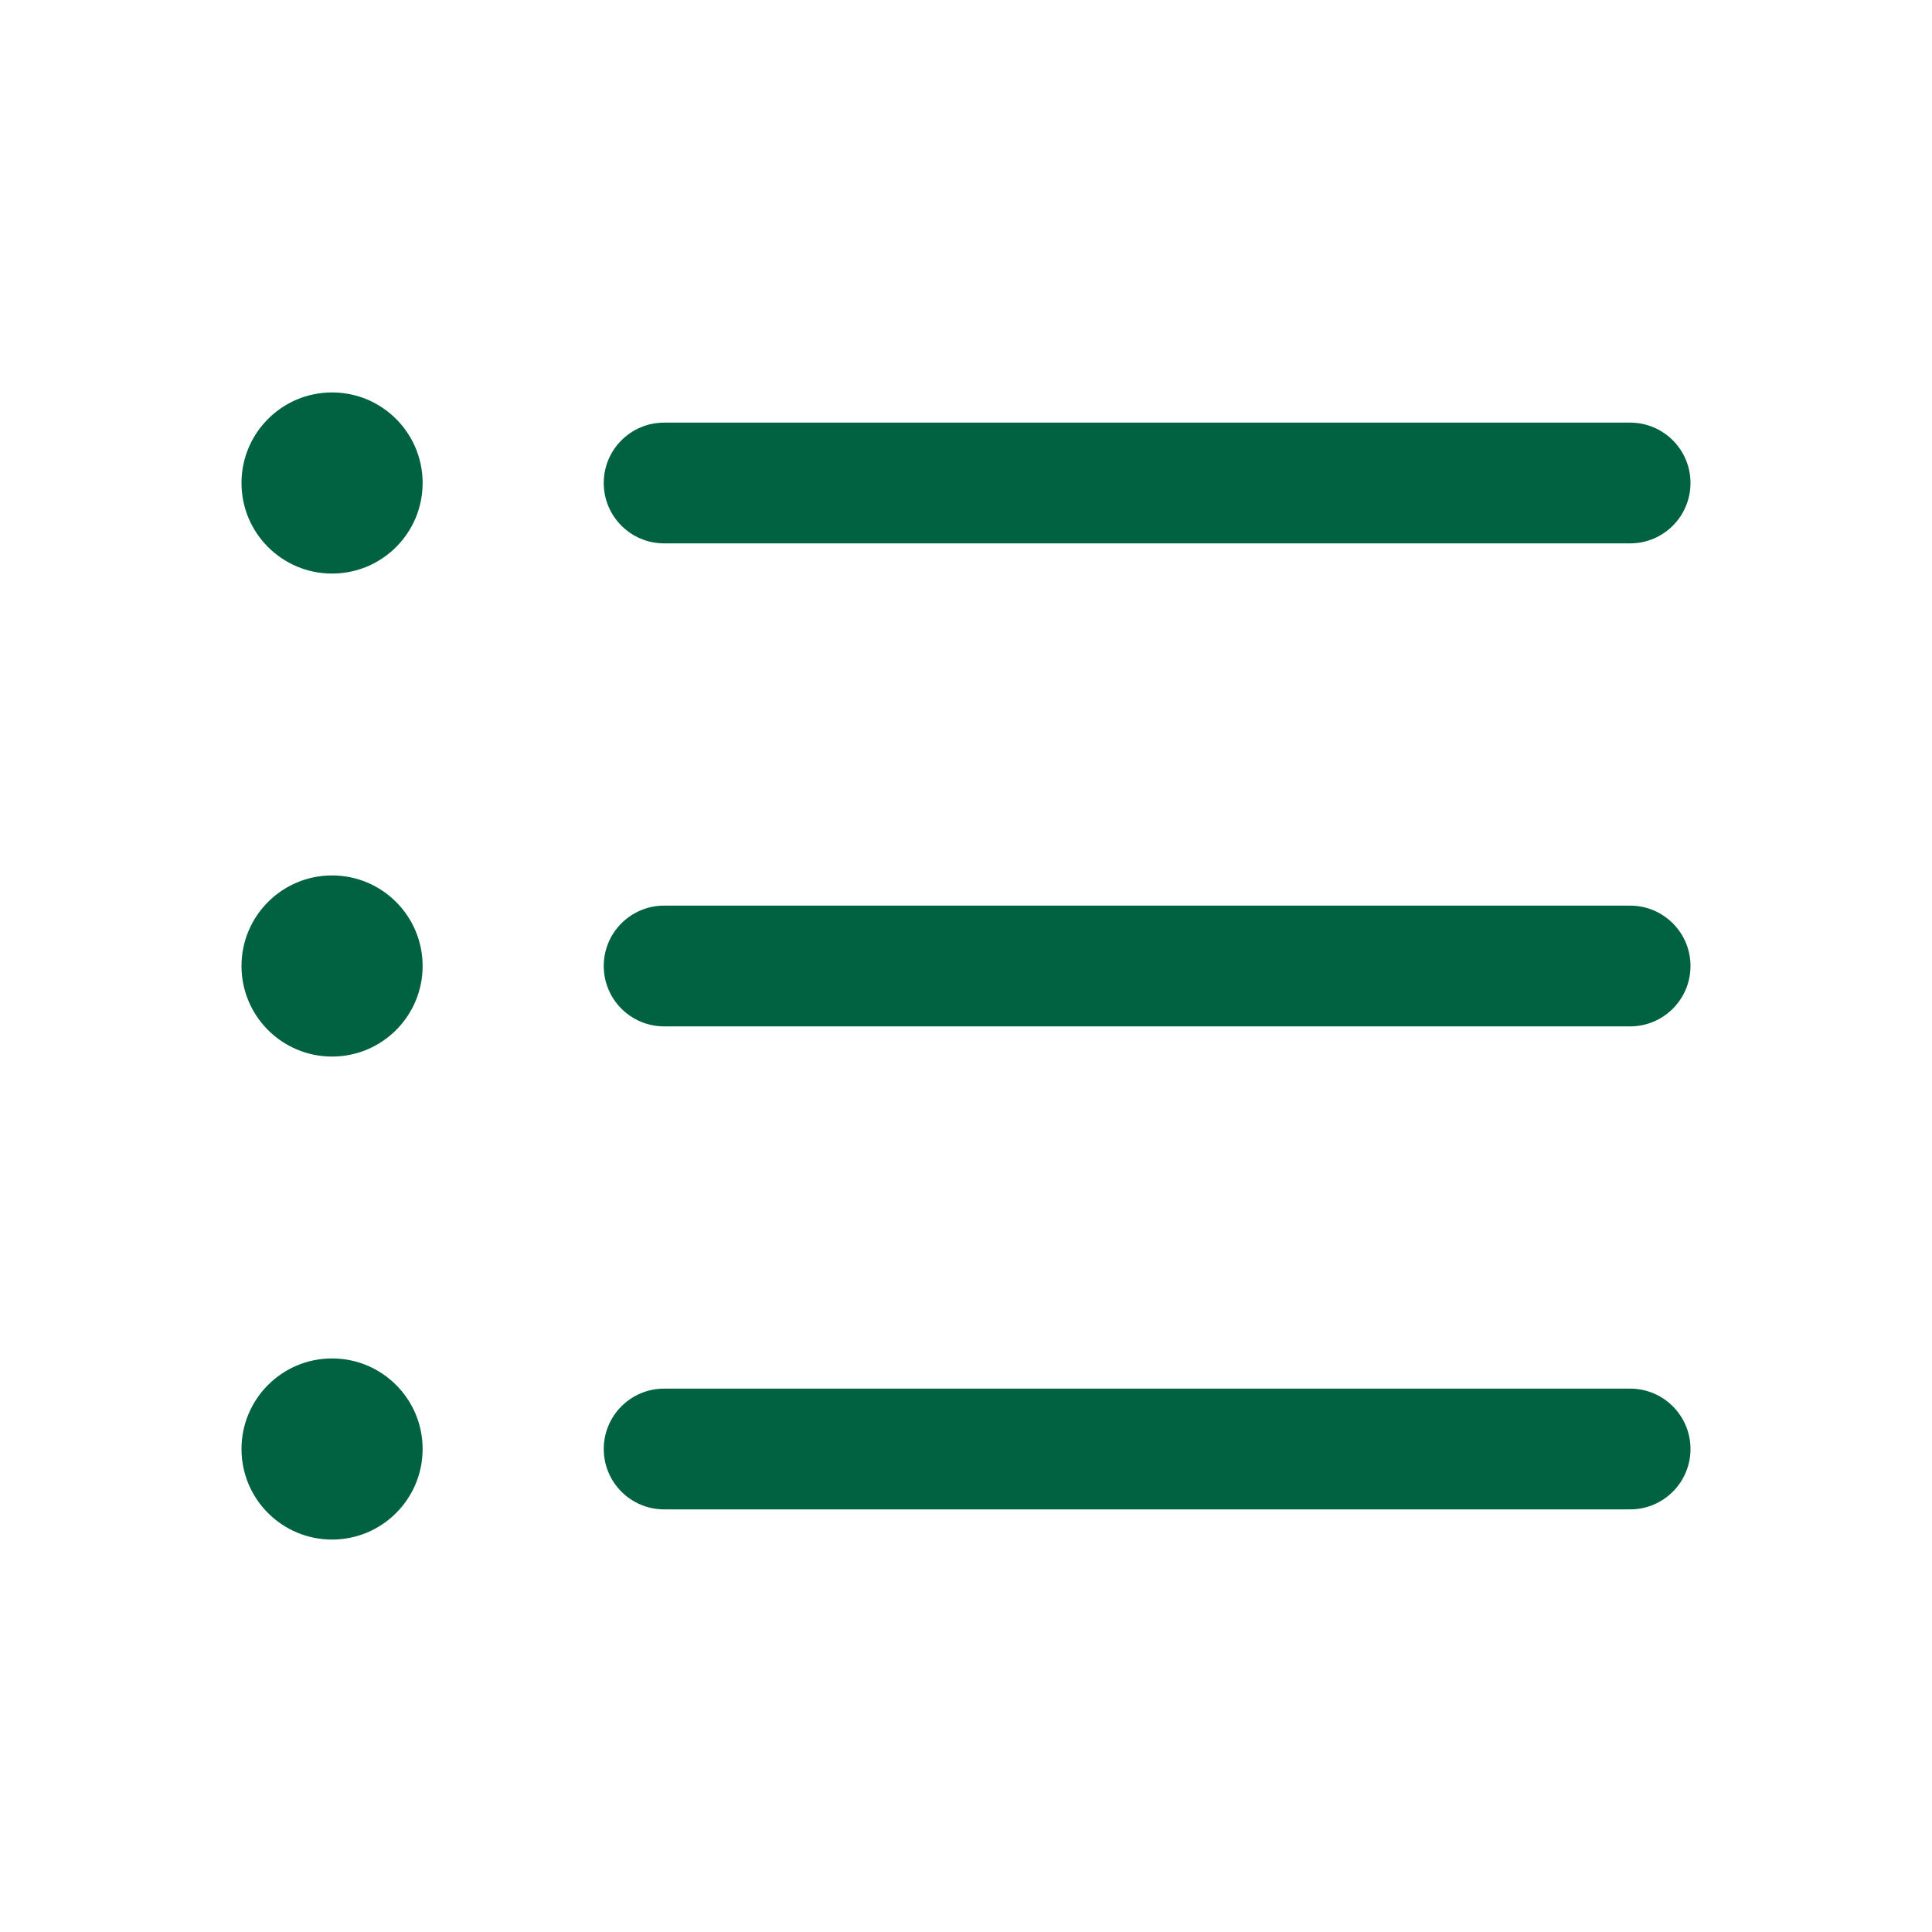
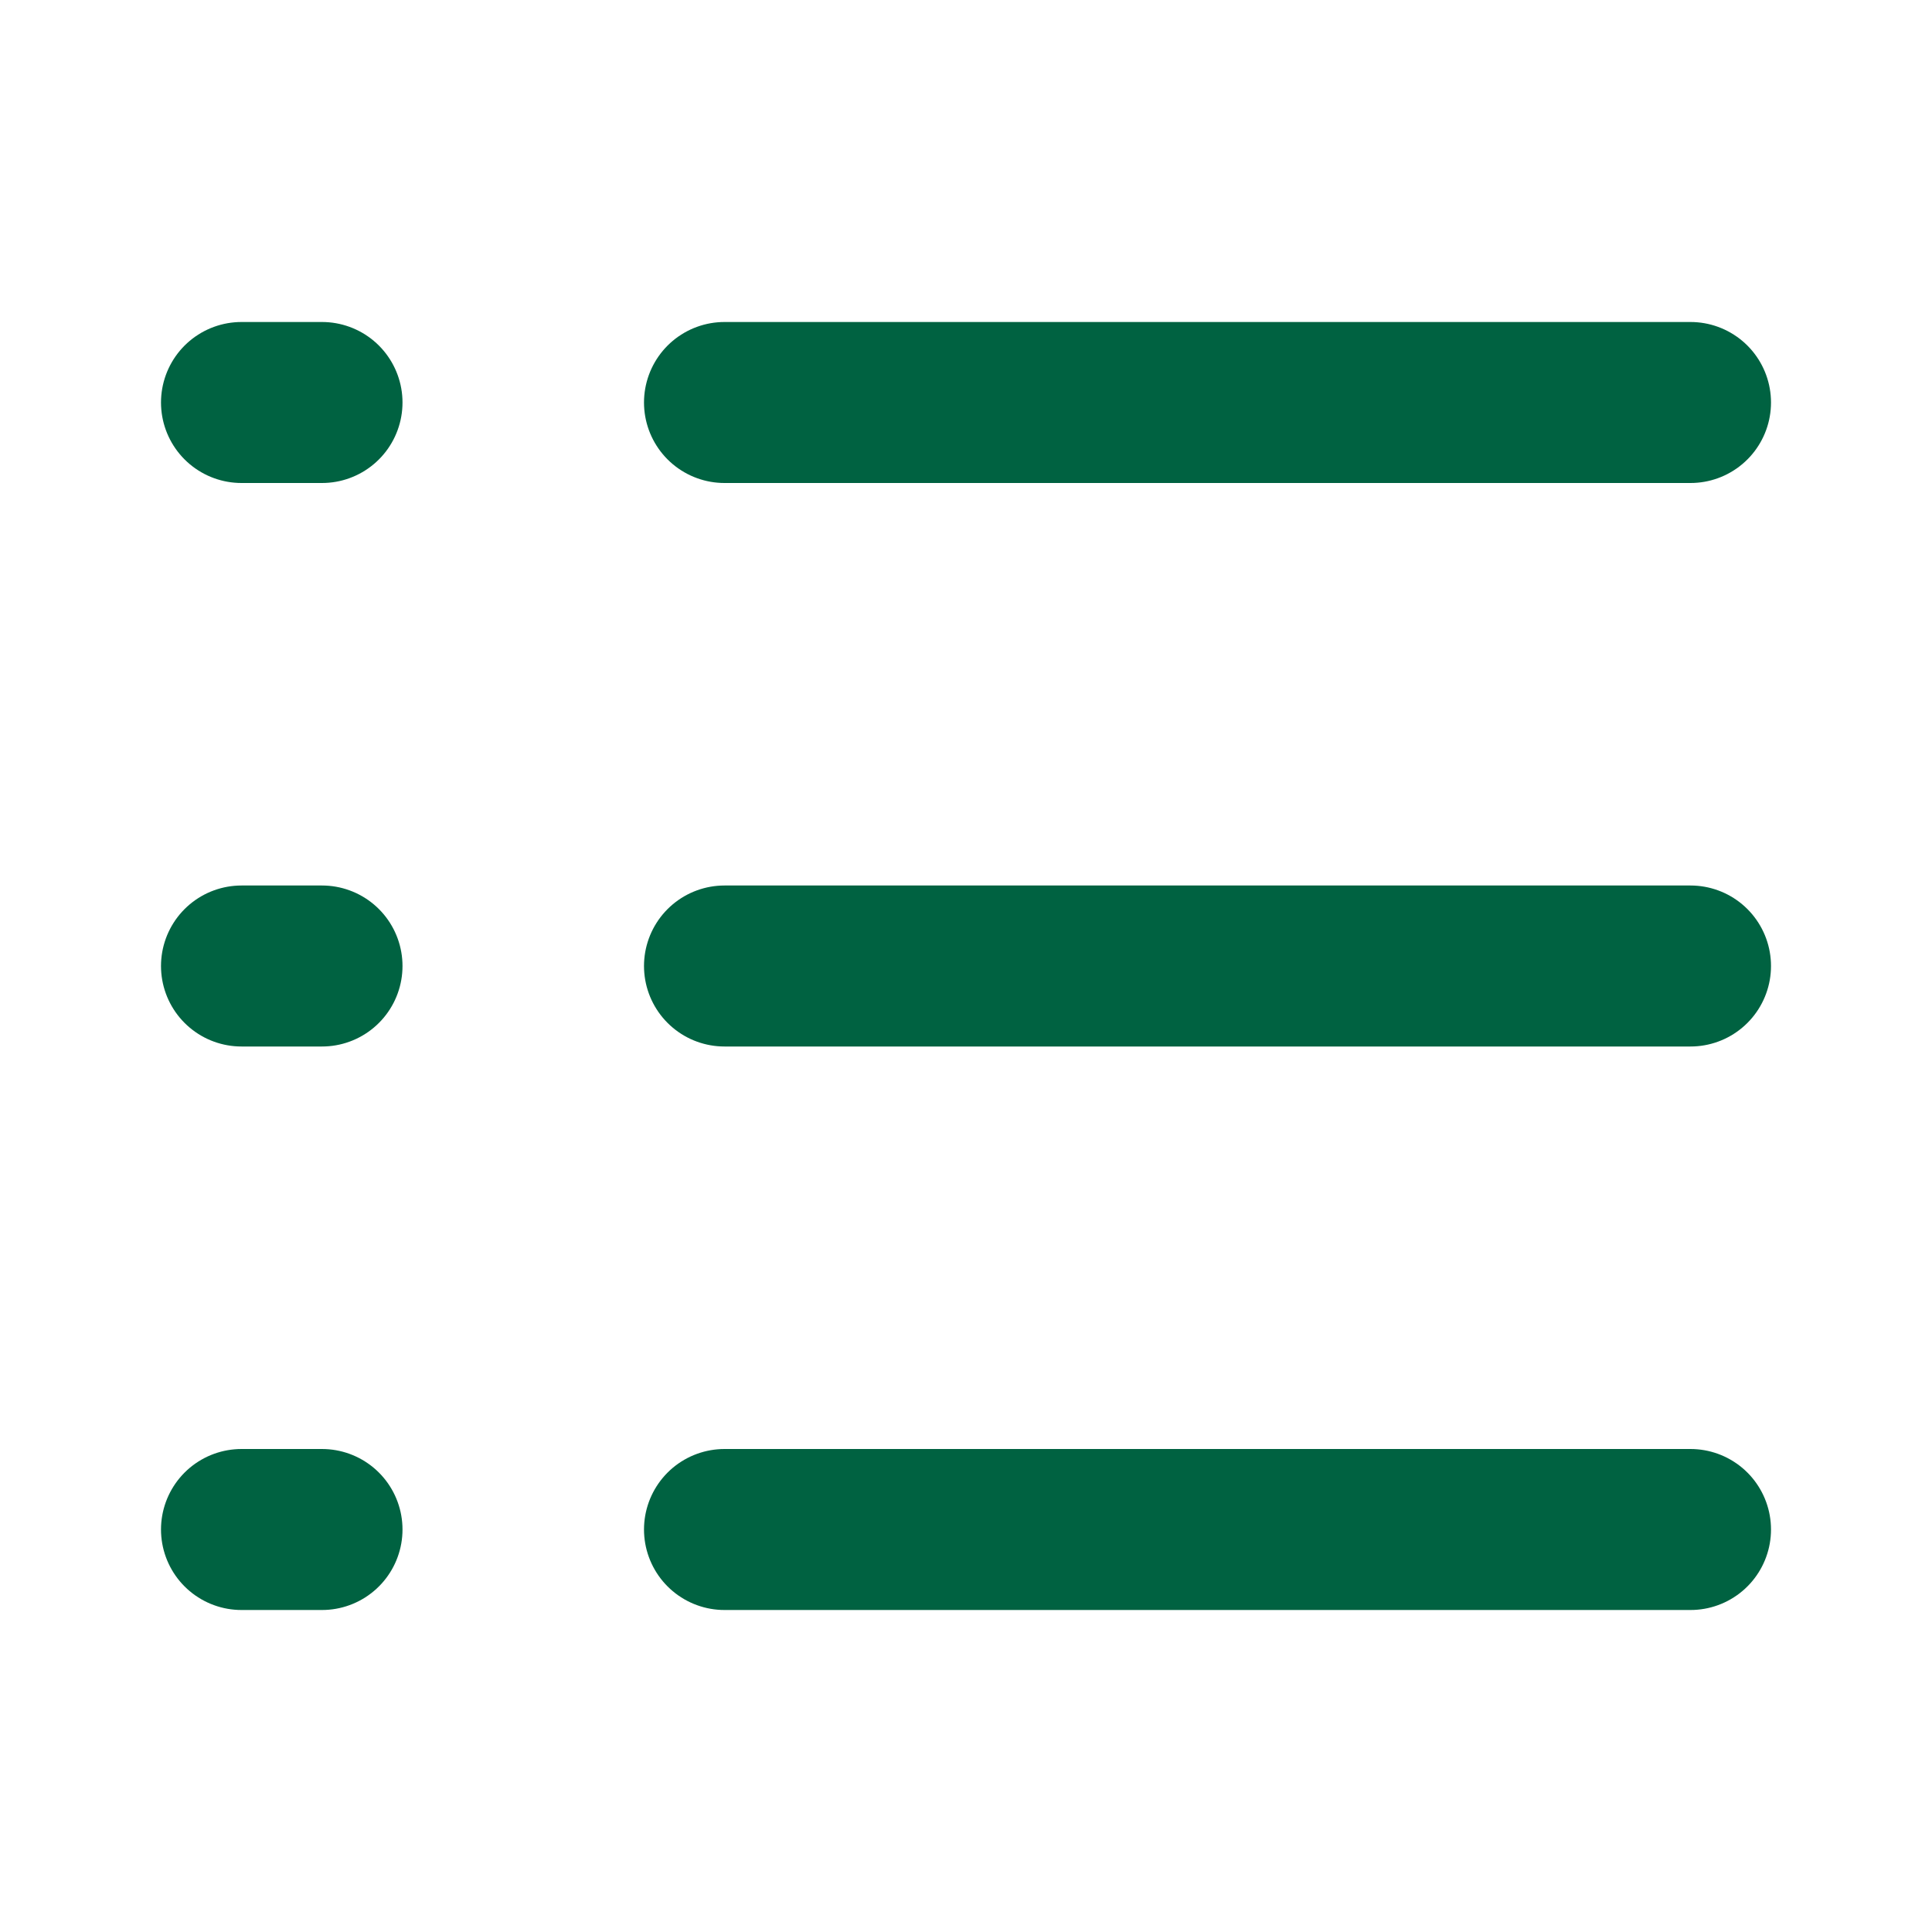
- <svg xmlns="http://www.w3.org/2000/svg" viewBox="0 0 256 256" fill="#006241">
-   <path d="M80,64a8,8,0,0,1,8-8H216a8,8,0,0,1,0,16H88A8,8,0,0,1,80,64Zm136,56H88a8,8,0,0,0,0,16H216a8,8,0,0,0,0-16Zm0,64H88a8,8,0,0,0,0,16H216a8,8,0,0,0,0-16ZM44,52A12,12,0,1,0,56,64,12,12,0,0,0,44,52Zm0,64a12,12,0,1,0,12,12A12,12,0,0,0,44,116Zm0,64a12,12,0,1,0,12,12A12,12,0,0,0,44,180Z" />
+ <svg xmlns="http://www.w3.org/2000/svg" viewBox="0 0 24 24" fill="none" stroke="#006241" stroke-width="2" stroke-linecap="round" stroke-linejoin="round">
+   <path d="M9 5h12M9 12h12M9 19h12M3 5h1M3 12h1M3 19h1" />
</svg>
